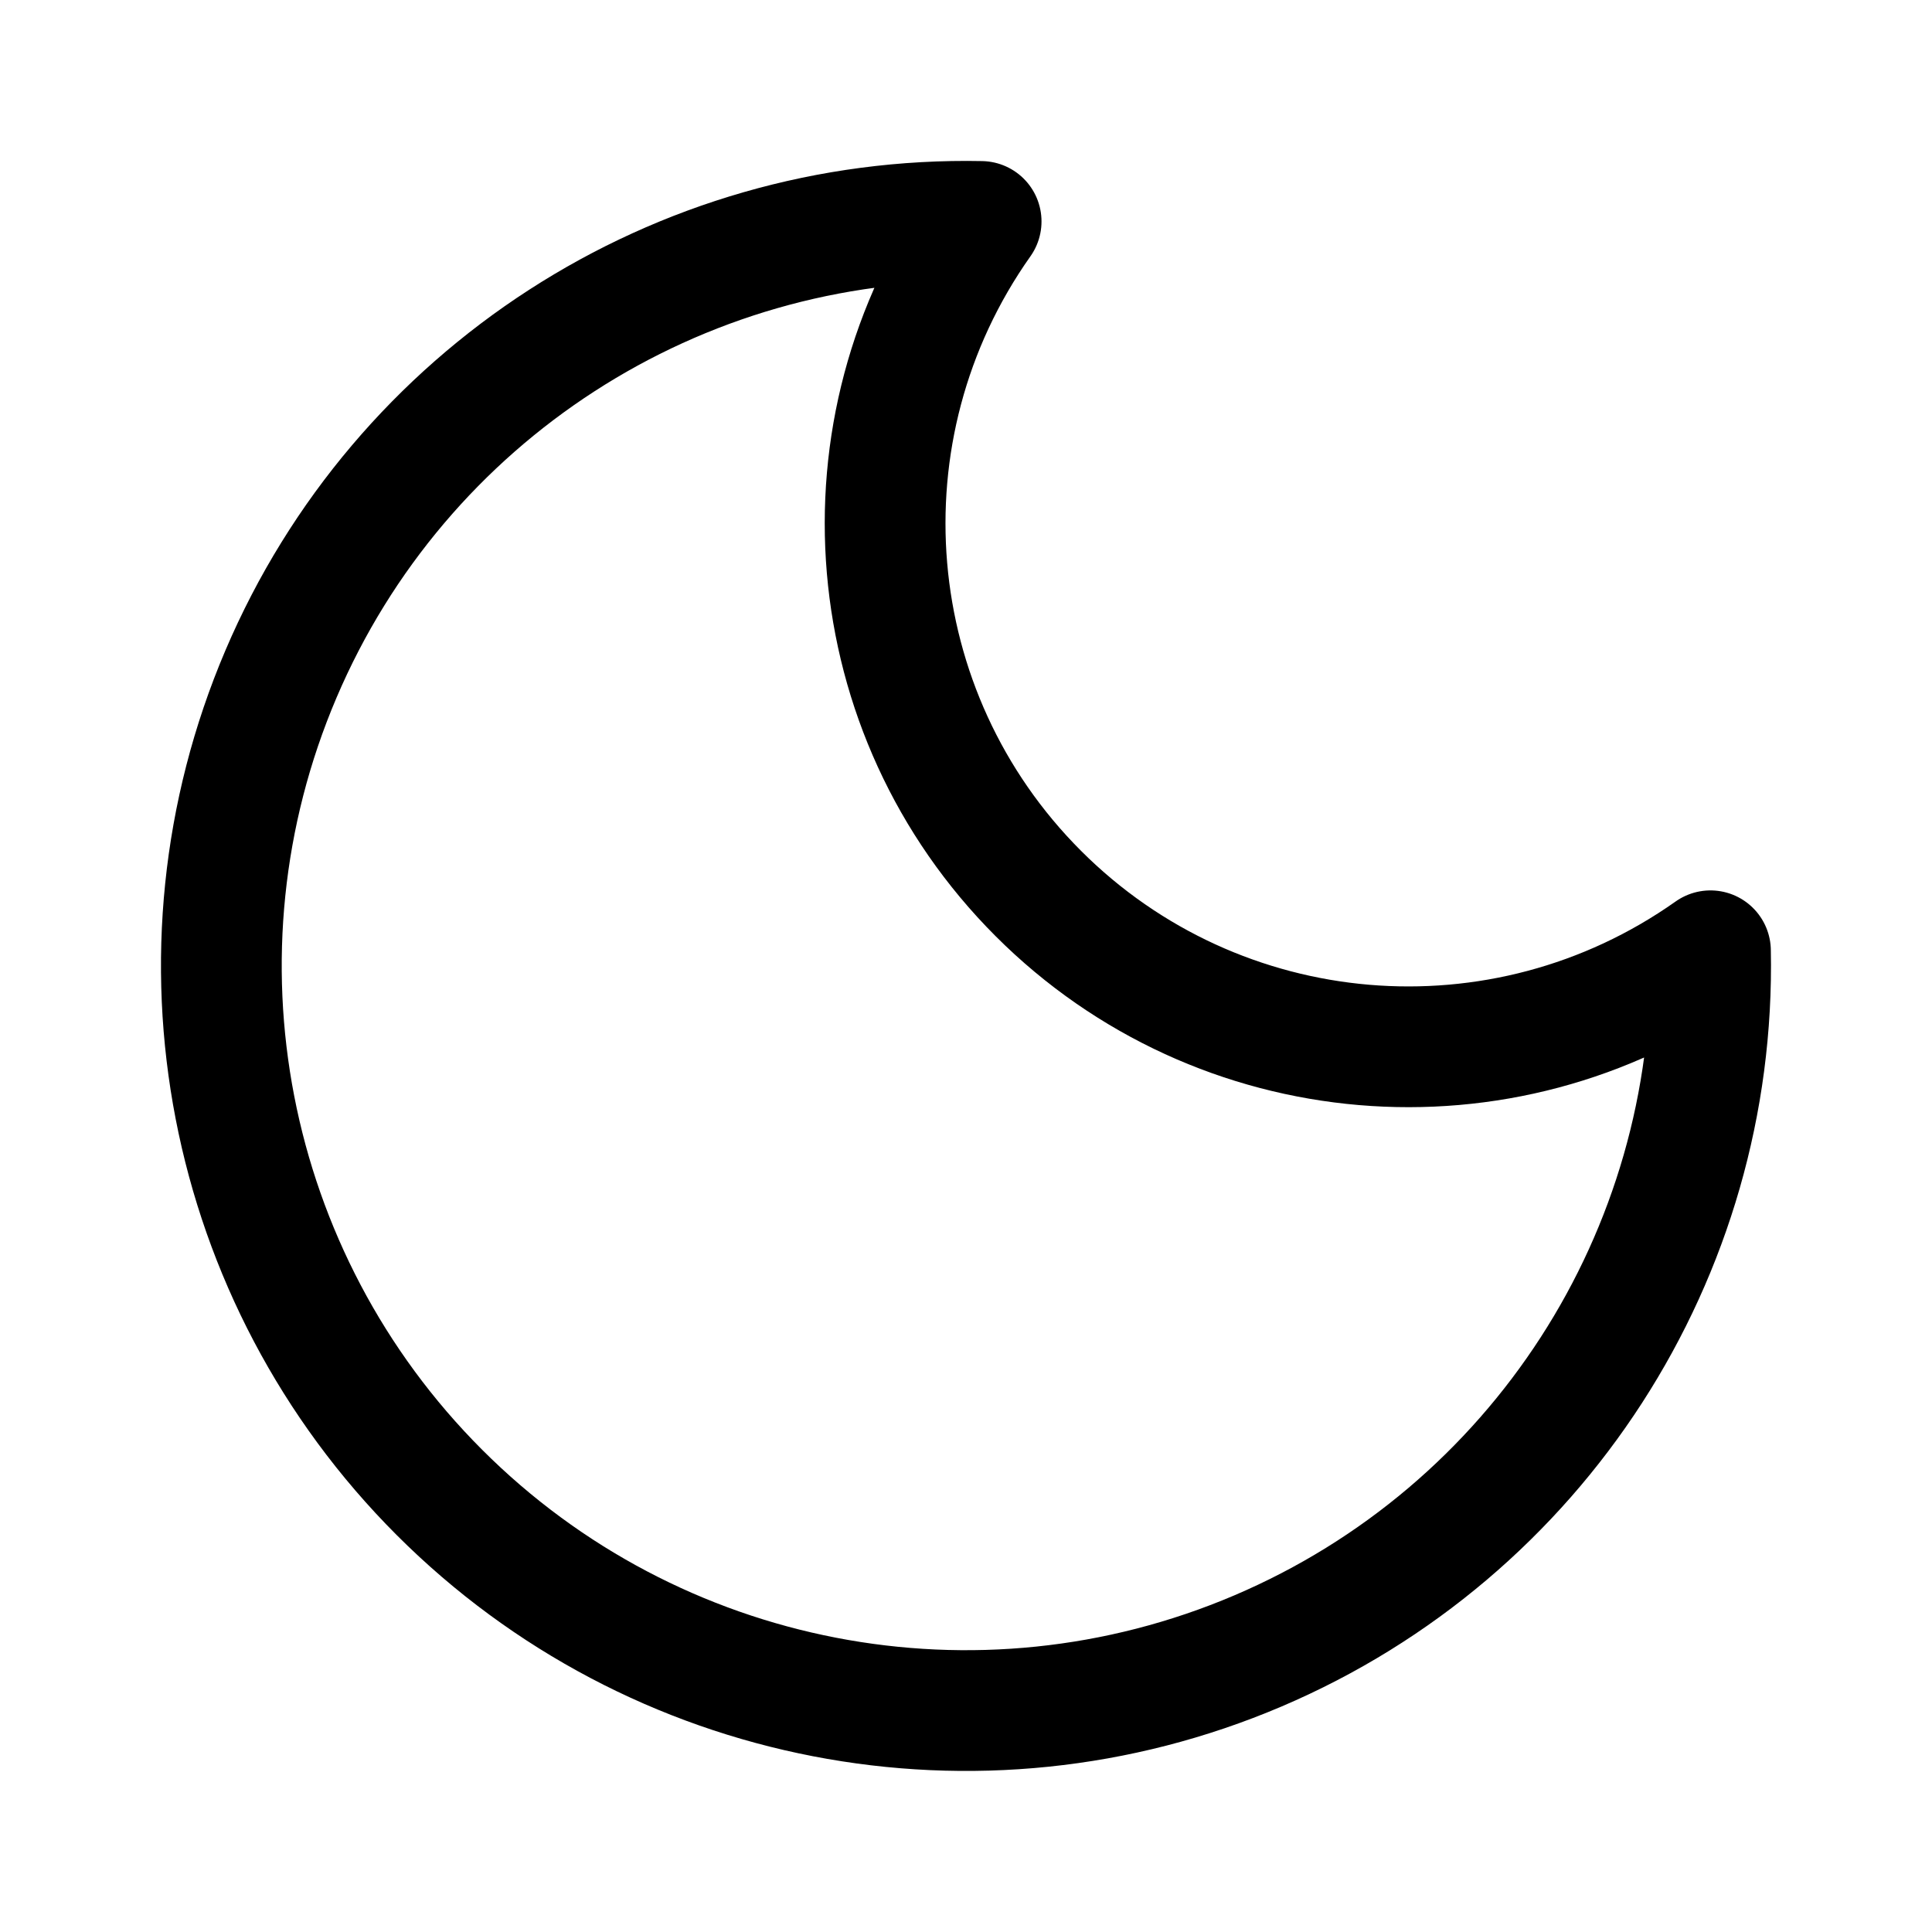
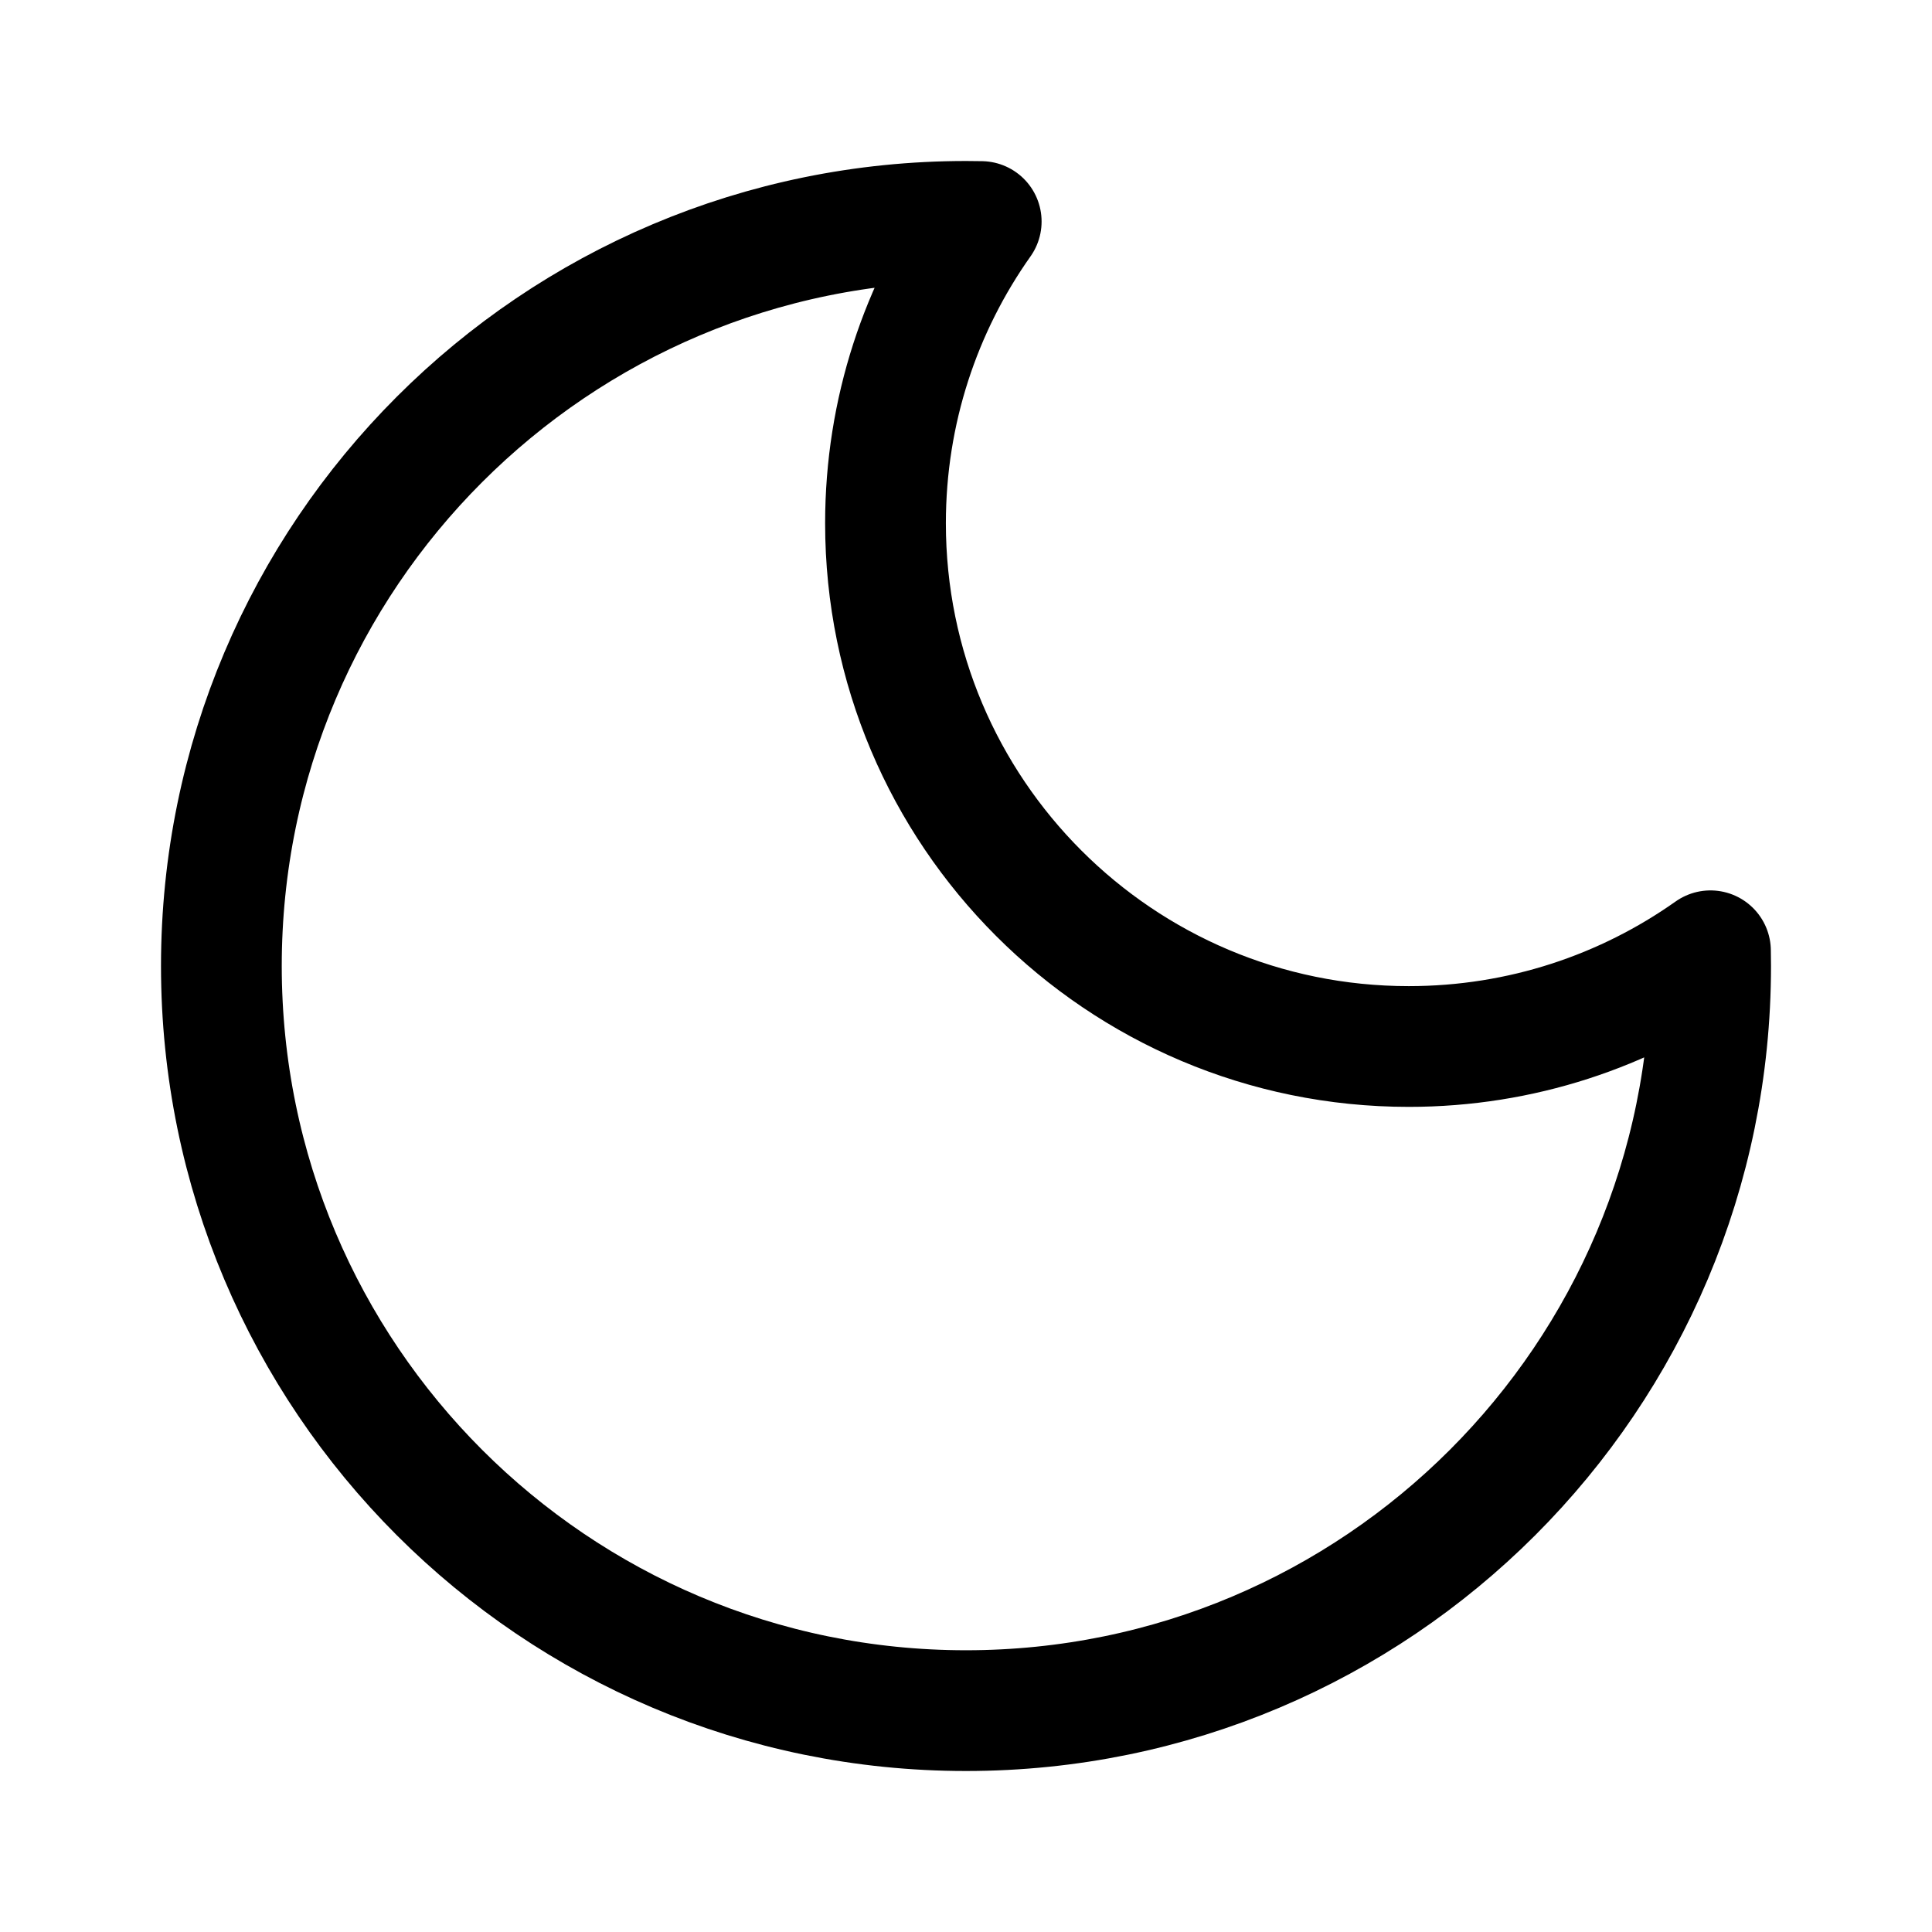
- <svg xmlns="http://www.w3.org/2000/svg" width="24" height="24" fill="none" viewBox="0 0 24 24">
-   <path stroke="currentColor" stroke-linecap="round" stroke-linejoin="round" stroke-width="1.5" d="M21.248 11.811a6.5 6.5 0 0 1-9.06-9.06 9.25 9.25 0 1 0 9.06 9.06Z" />
+ <svg xmlns="http://www.w3.org/2000/svg" viewBox="0 0 24 24" fill="none">
+   <path d="M21.248 11.811C20.189 12.56 18.896 13 17.5 13C13.91 13 11 10.09 11 6.5C11 5.104 11.44 3.811 12.189 2.752C12.126 2.751 12.063 2.75 12 2.75C6.891 2.75 2.75 6.891 2.75 12C2.75 17.109 6.891 21.25 12 21.25C17.109 21.25 21.25 17.109 21.25 12C21.25 11.937 21.249 11.874 21.248 11.811Z" stroke="currentColor" stroke-width="1.5" stroke-linecap="round" stroke-linejoin="round" />
</svg>
